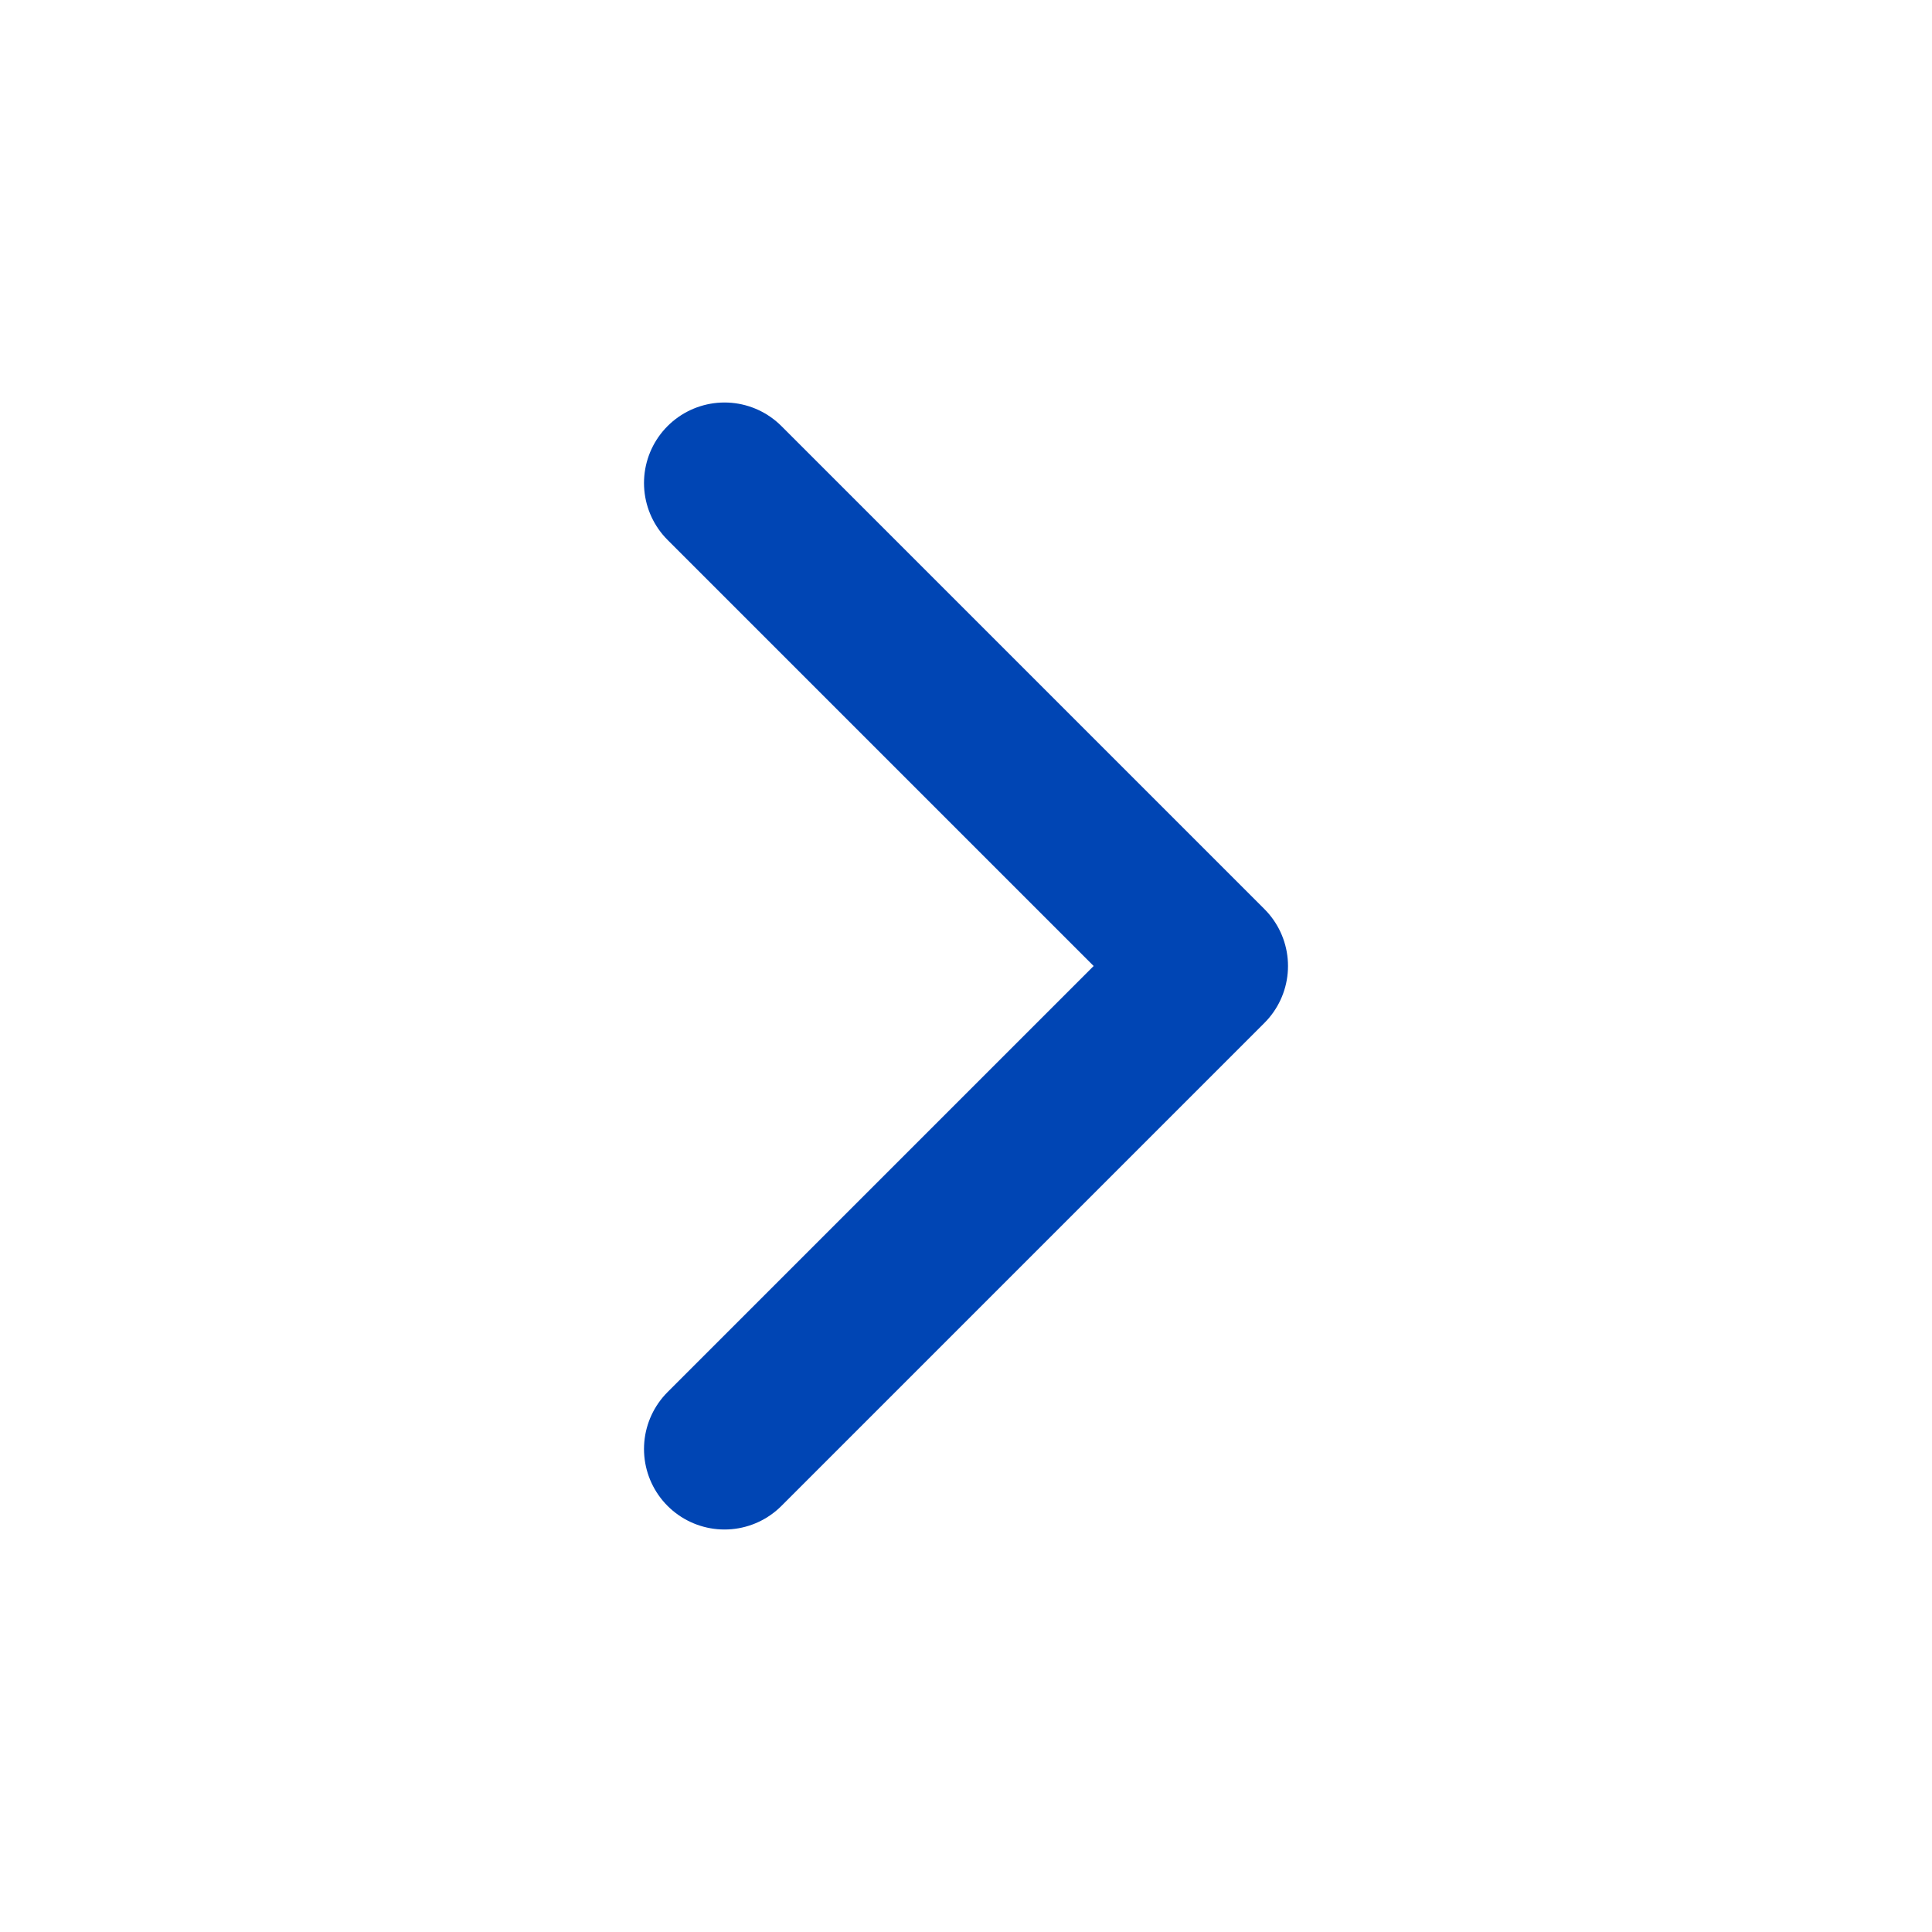
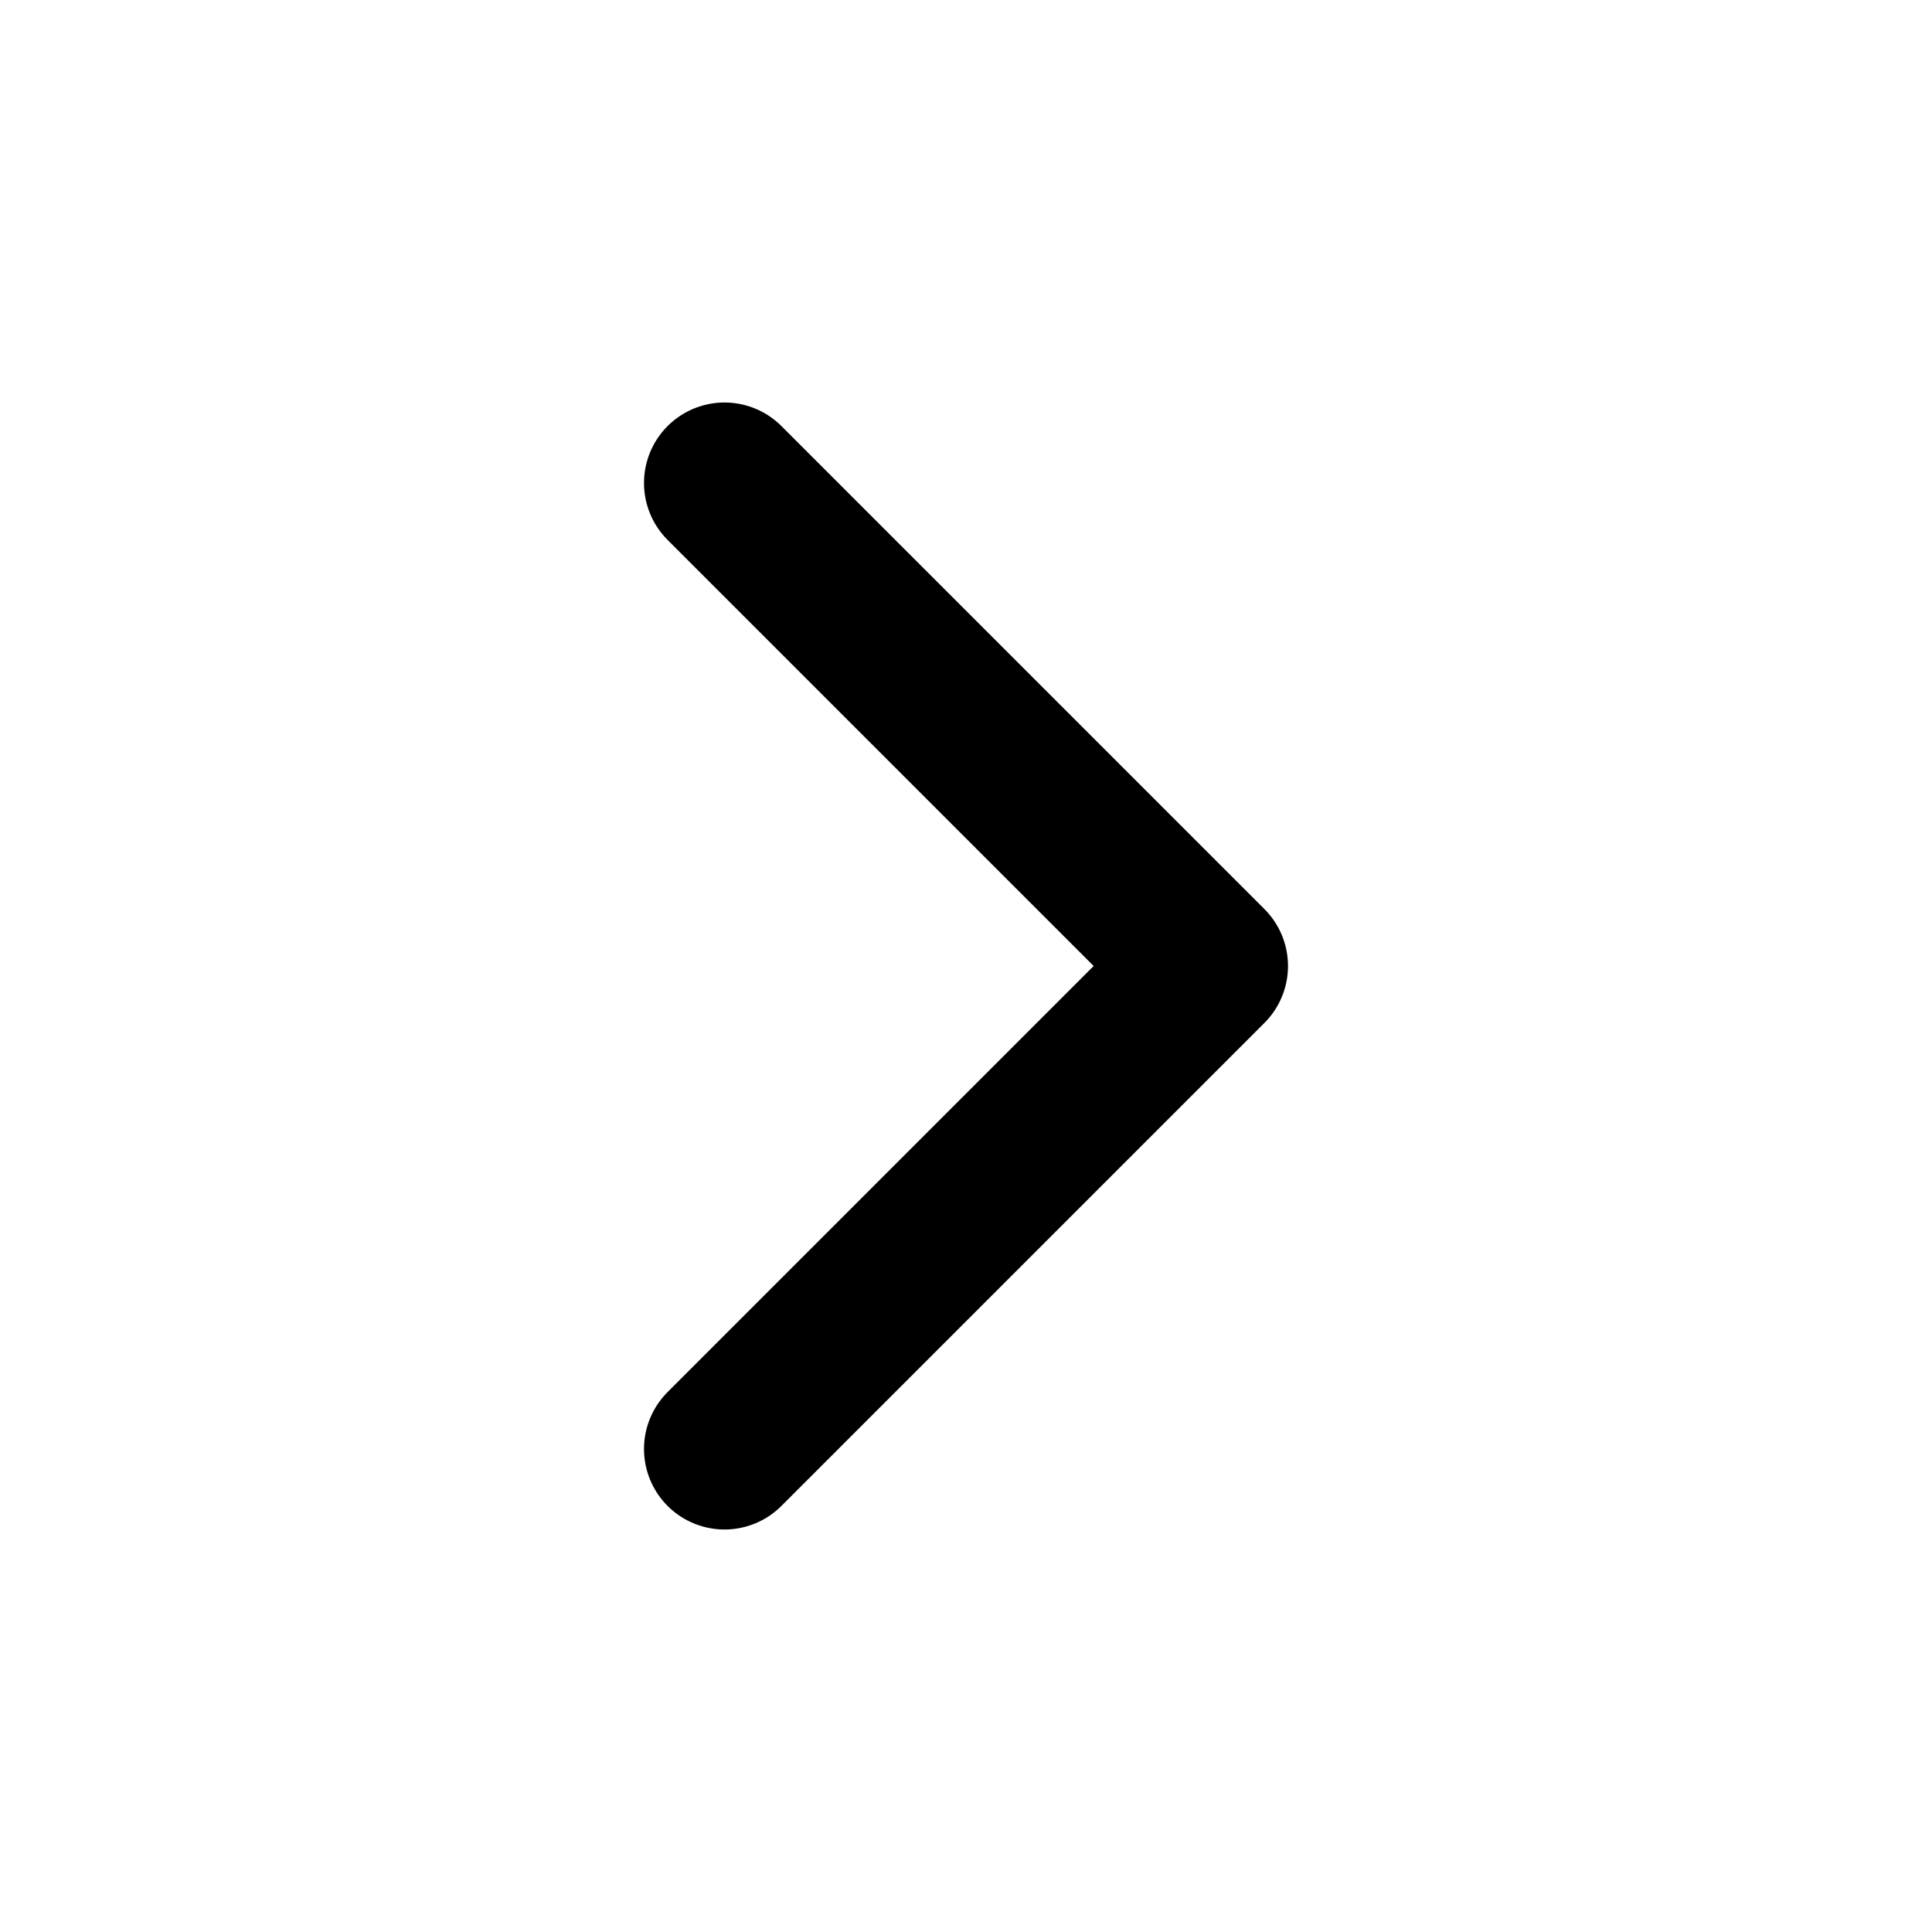
- <svg xmlns="http://www.w3.org/2000/svg" width="24" height="24" viewBox="0 0 24 24" fill="none" stroke="#0045b4" stroke-width="2" stroke-linecap="round" stroke-linejoin="round" class="feather feather-chevron-right">
+ <svg xmlns="http://www.w3.org/2000/svg" width="24" height="24" viewBox="0 0 24 24" fill="none" stroke="#000" stroke-width="2" stroke-linecap="round" stroke-linejoin="round" class="feather feather-chevron-right">
  <polyline points="9 18 15 12 9 6" />
</svg>
